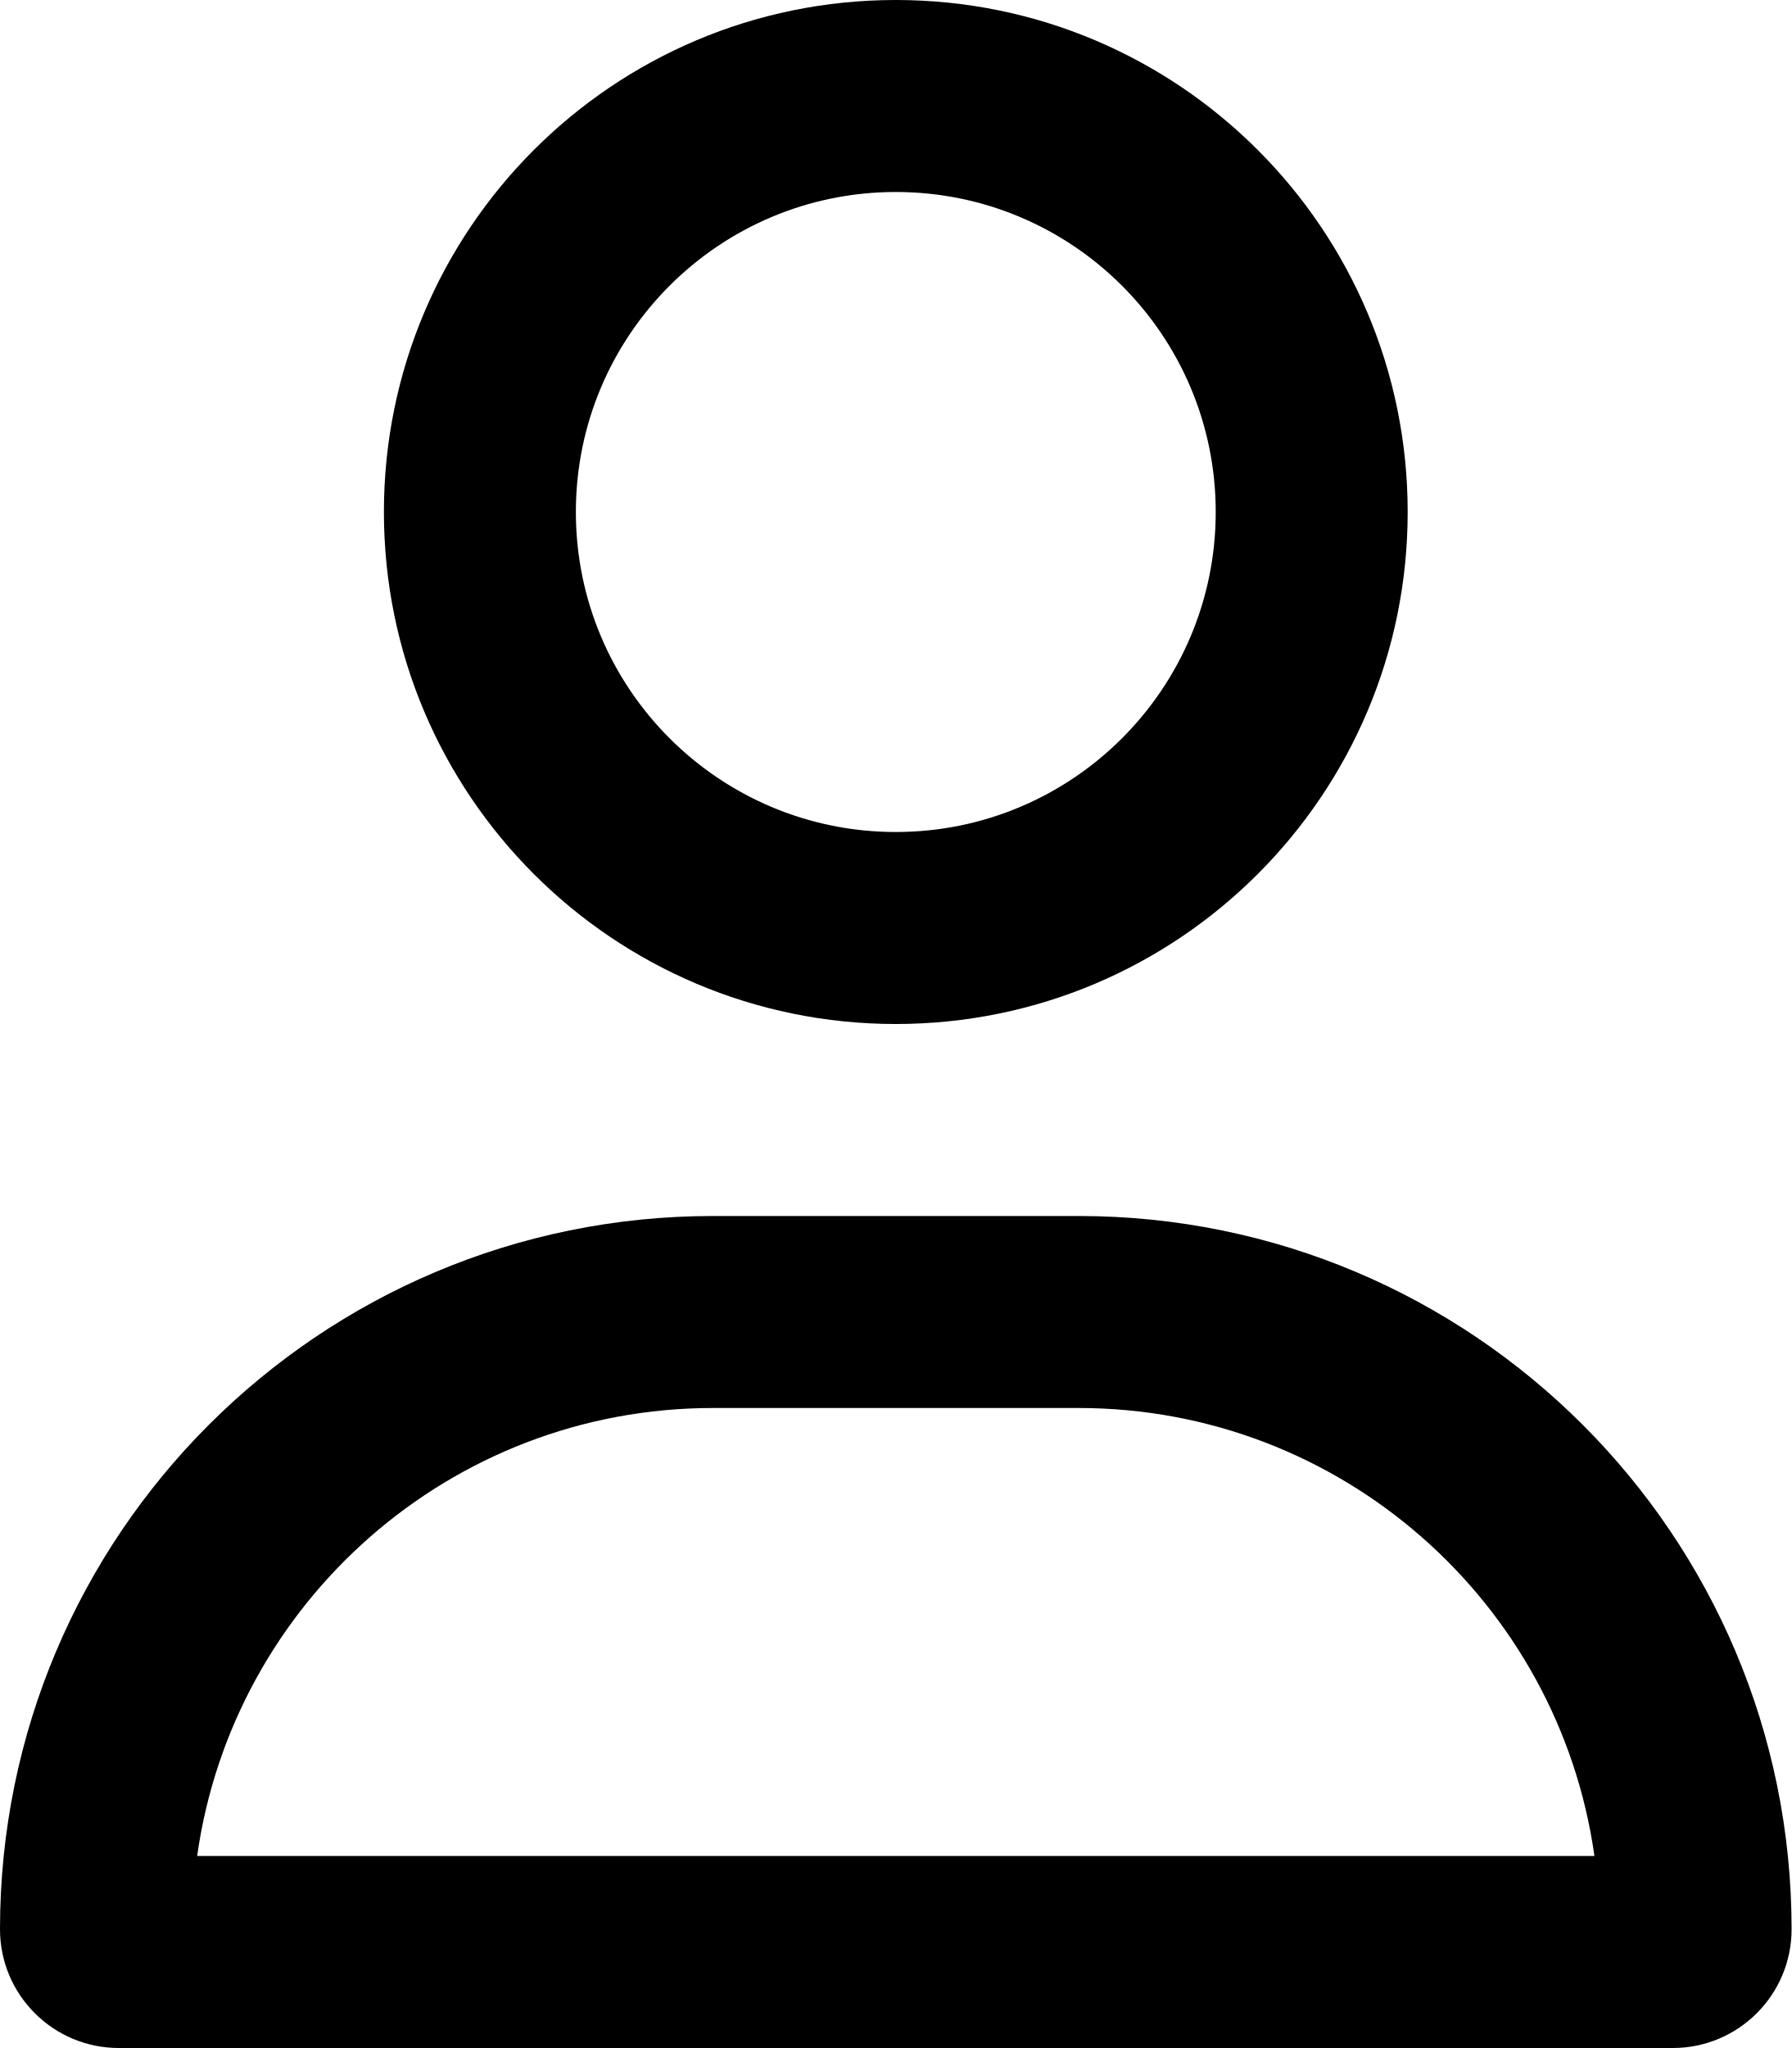
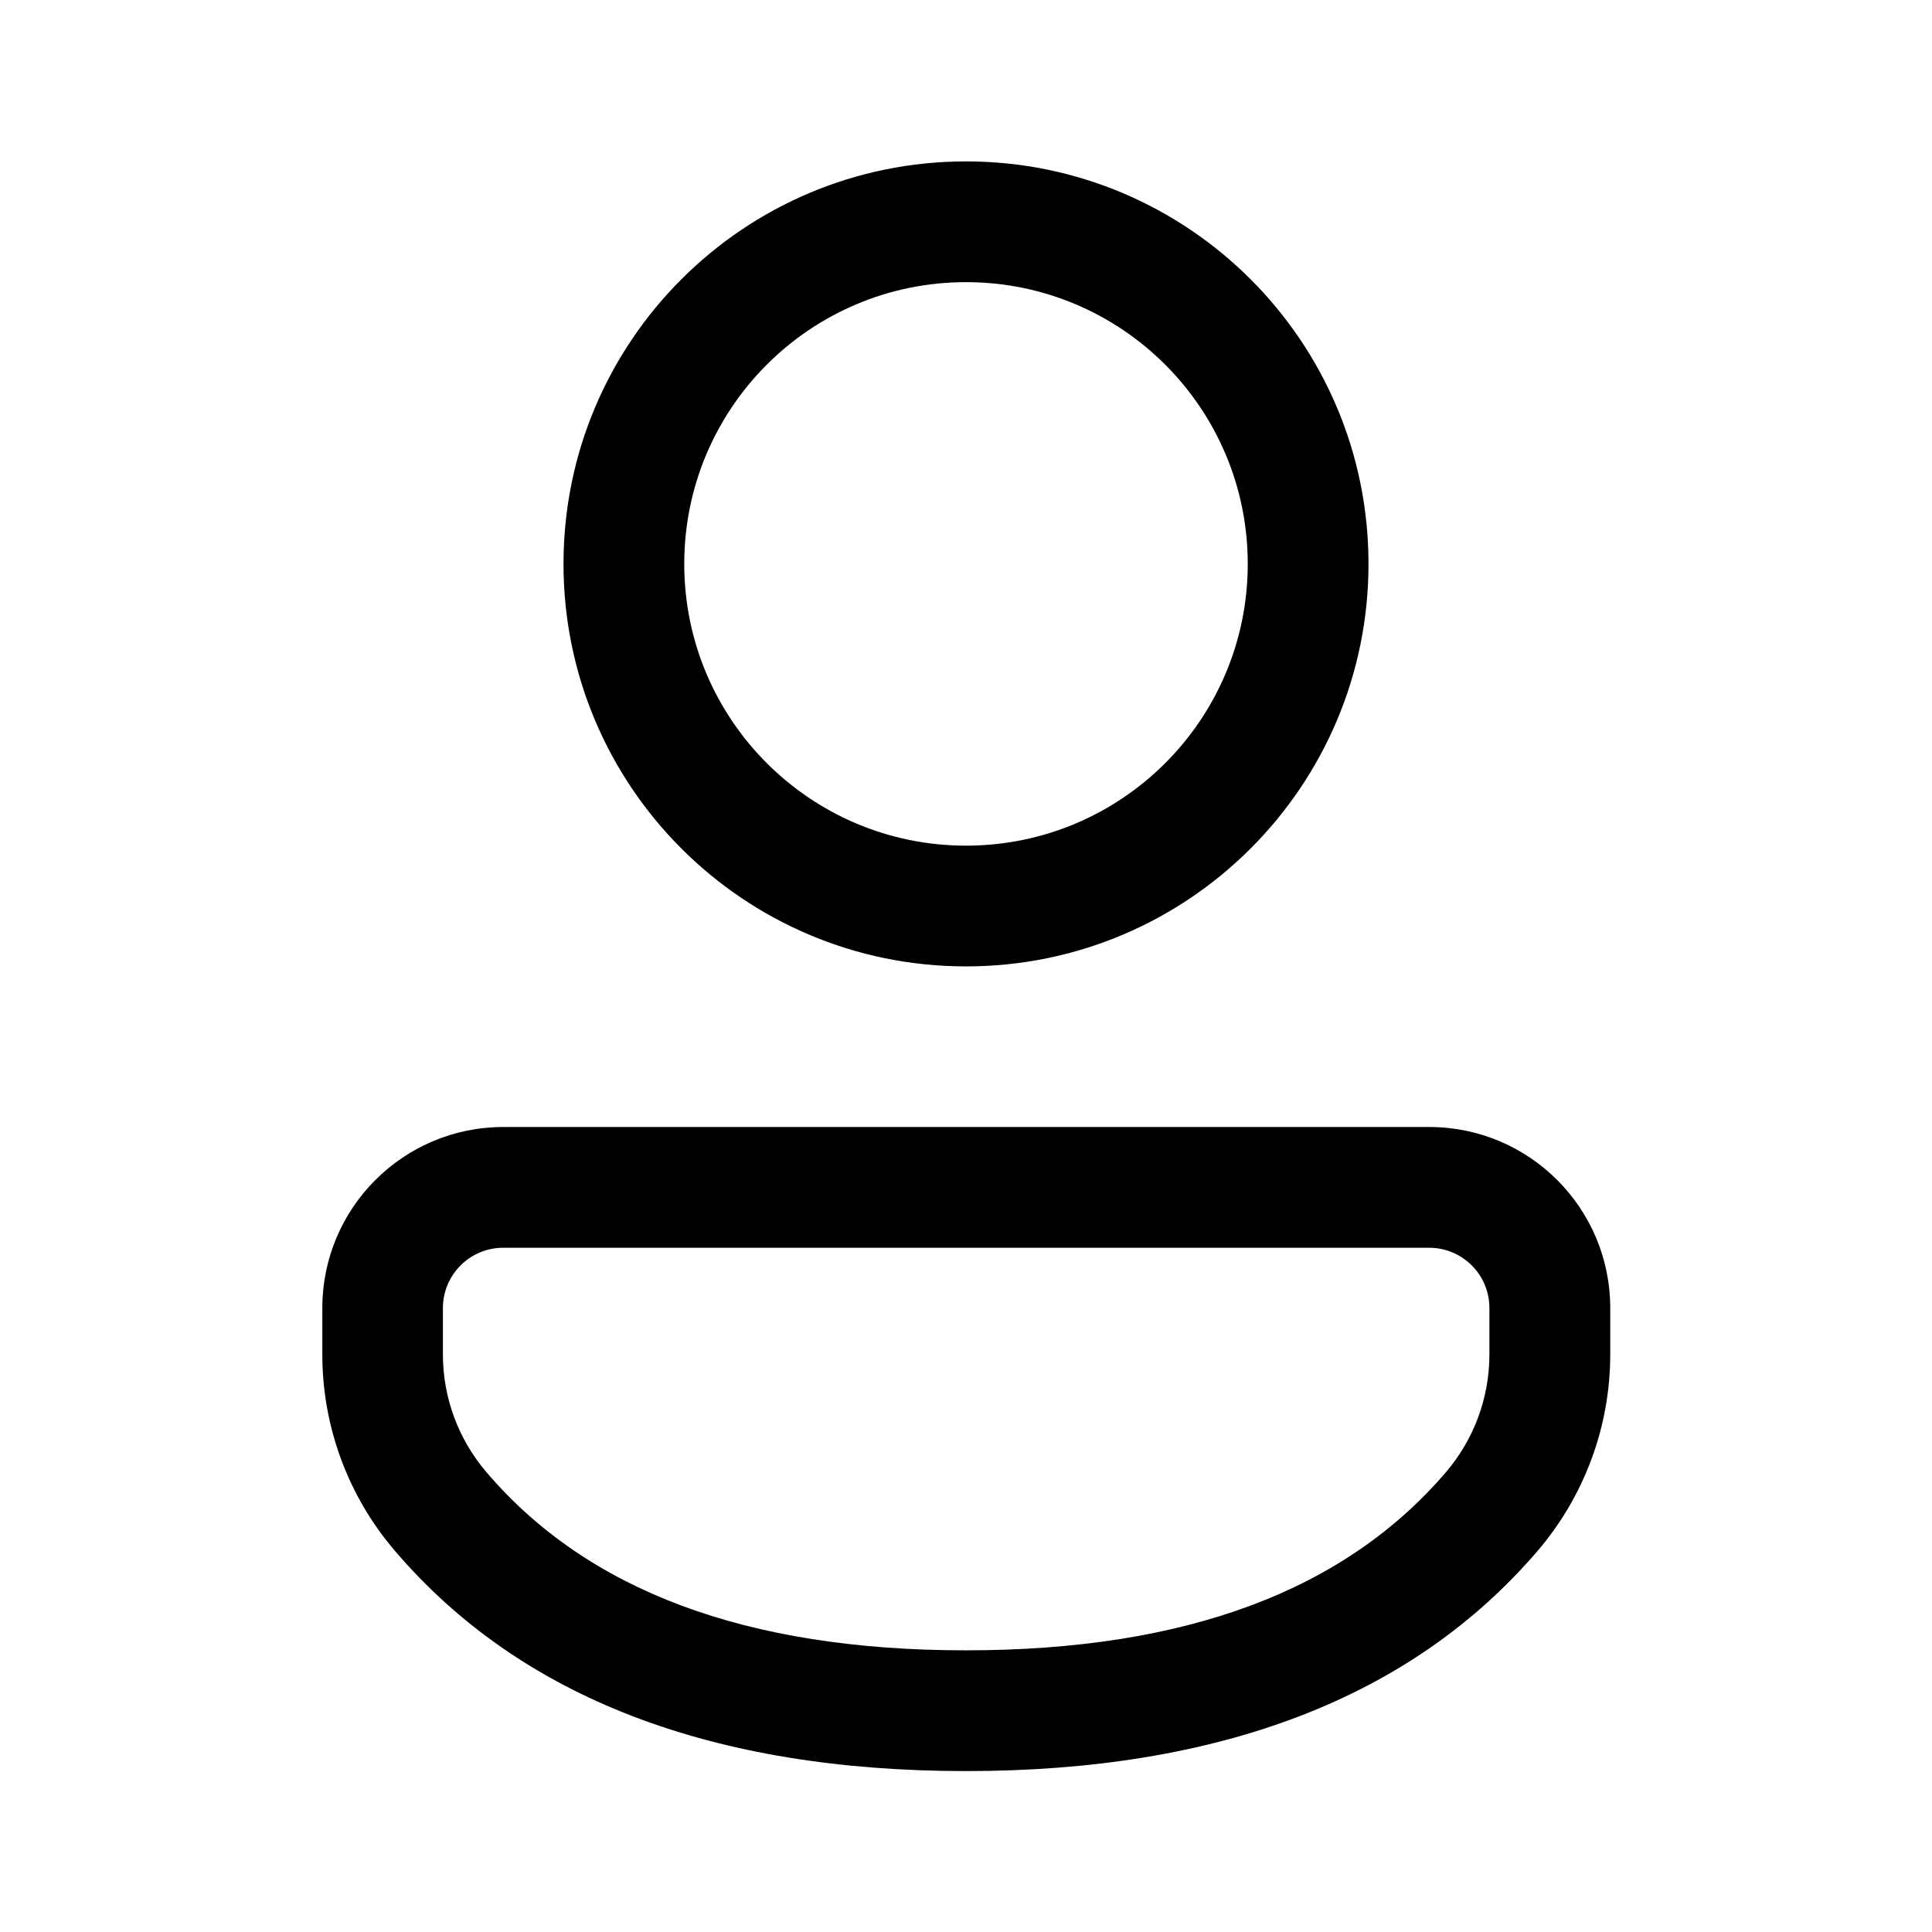
- <svg xmlns="http://www.w3.org/2000/svg" viewBox="0 0 448 512">
-   <path fill="currentColor" d="M304 128a80 80 0 1 0-160 0a80 80 0 1 0 160 0zm-208 0a128 128 0 1 1 256 0a128 128 0 1 1-256 0zM49.3 464h349.4c-8.9-63.3-63.3-112-129-112h-91.4c-65.7 0-120.1 48.7-129 112zM0 482.3C0 383.8 79.8 304 178.3 304h91.4c98.5 0 178.3 79.8 178.3 178.3c0 16.4-13.3 29.7-29.7 29.7H29.7C13.3 512 0 498.7 0 482.3z" />
+ <svg xmlns="http://www.w3.org/2000/svg" viewBox="0 0 24 24">
+   <path fill="currentColor" d="M17.755 14a2.249 2.249 0 0 1 2.248 2.25v.575c0 .894-.32 1.759-.9 2.438c-1.57 1.833-3.957 2.738-7.103 2.738s-5.532-.905-7.098-2.74a3.75 3.75 0 0 1-.898-2.434v-.578A2.249 2.249 0 0 1 6.253 14h11.502Zm0 1.5H6.252a.749.749 0 0 0-.75.75v.577c0 .535.192 1.053.54 1.46c1.253 1.469 3.22 2.214 5.957 2.214c2.739 0 4.706-.745 5.963-2.213a2.25 2.25 0 0 0 .54-1.463v-.576a.749.749 0 0 0-.748-.749ZM12 2.005a5 5 0 1 1 0 10a5 5 0 0 1 0-10Zm0 1.5a3.5 3.5 0 1 0 0 7a3.5 3.5 0 0 0 0-7Z" />
</svg>
